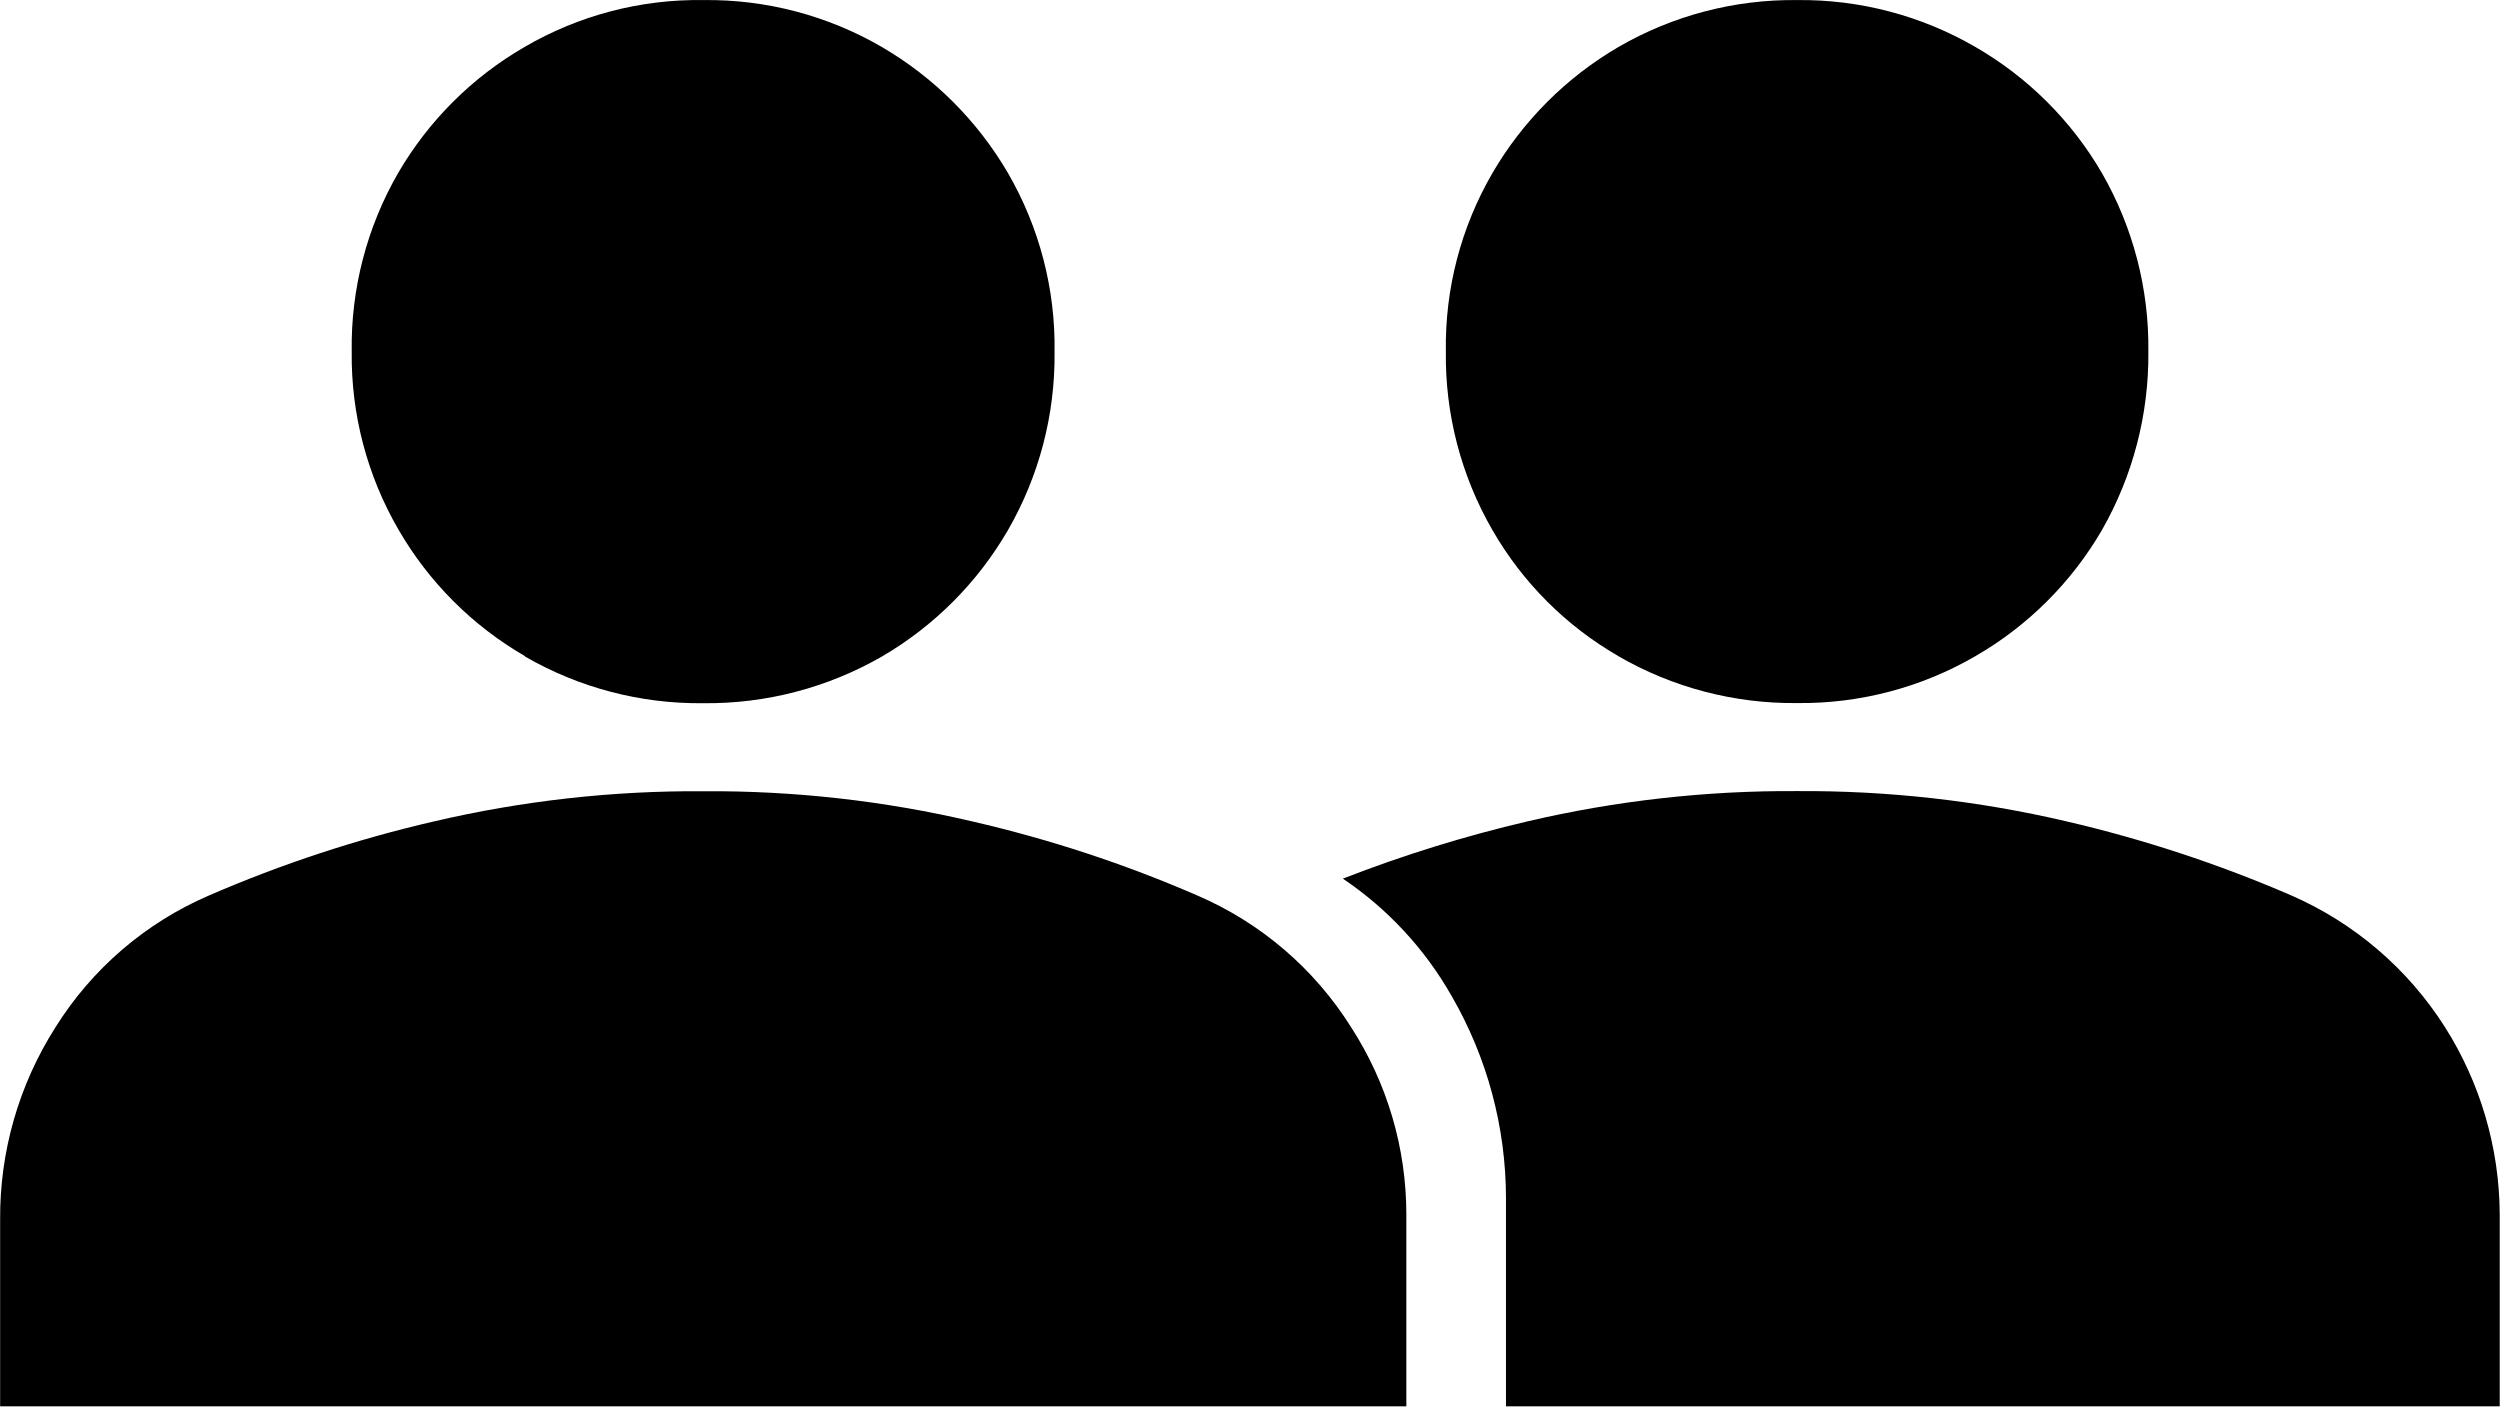
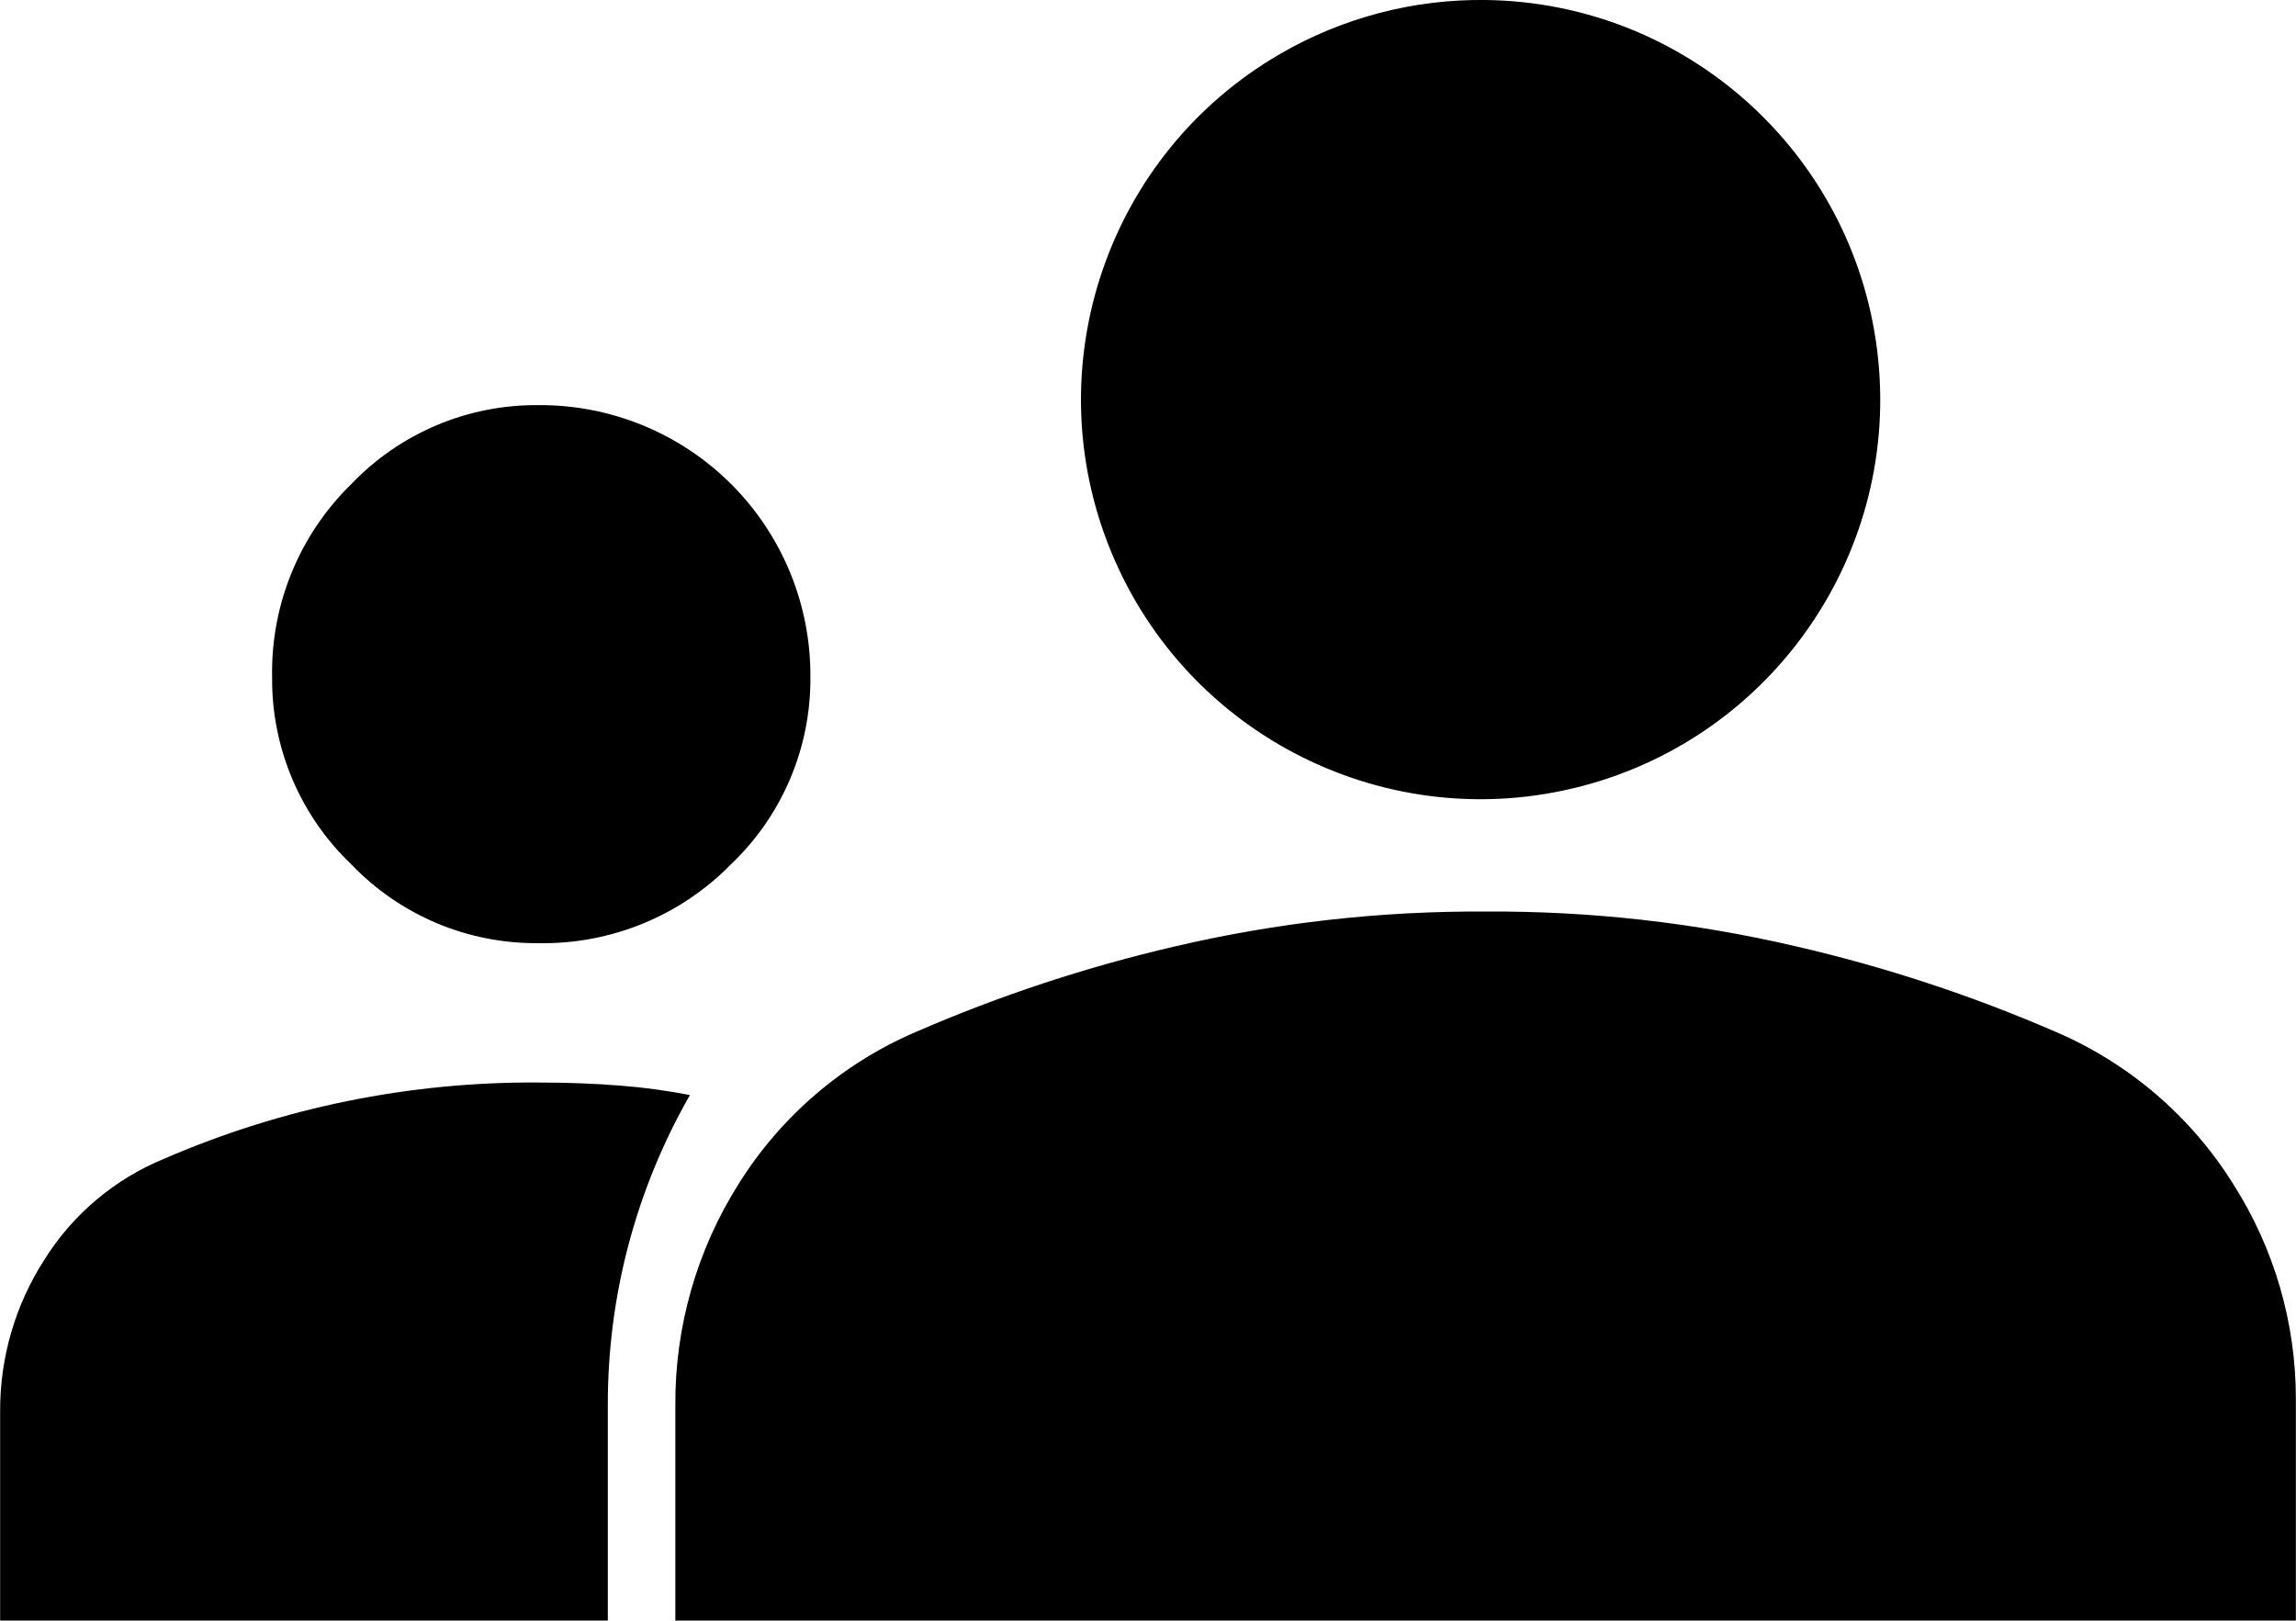
- <svg xmlns="http://www.w3.org/2000/svg" width="35.555" height="20" viewBox="0 0 35.555 20">
-   <path id="members" d="M-11903.451,31h-14.133V28.04a5.748,5.748,0,0,0-.773-2.876,4.97,4.97,0,0,0-1.547-1.669,19.39,19.39,0,0,1,2.633-.816,16.363,16.363,0,0,1,3.826-.429,16.351,16.351,0,0,1,3.826.429,18.738,18.738,0,0,1,3.2,1.053,4.923,4.923,0,0,1,2.189,1.874,5.018,5.018,0,0,1,.779,2.657V31ZM-11939,31V28.343a5.026,5.026,0,0,1,.785-2.731,4.825,4.825,0,0,1,2.186-1.878,18.508,18.508,0,0,1,3.2-1.053,16.339,16.339,0,0,1,3.828-.429,16.275,16.275,0,0,1,3.826.429,18.4,18.4,0,0,1,3.2,1.053,4.84,4.84,0,0,1,2.191,1.878,4.9,4.9,0,0,1,.783,2.652V31Zm10-8.749h0Zm13.016-1.92a4.868,4.868,0,0,1-1.793-1.794,4.95,4.95,0,0,1-.662-2.54,4.9,4.9,0,0,1,.662-2.536,4.977,4.977,0,0,1,1.793-1.794,4.952,4.952,0,0,1,2.541-.667,4.941,4.941,0,0,1,2.535.667,4.932,4.932,0,0,1,1.8,1.794,4.963,4.963,0,0,1,.66,2.536,5.017,5.017,0,0,1-.66,2.54,4.935,4.935,0,0,1-1.8,1.794,4.941,4.941,0,0,1-2.535.667A4.972,4.972,0,0,1-11915.986,20.331Zm-15.551,0a4.927,4.927,0,0,1-1.8-1.8A4.925,4.925,0,0,1-11934,16a4.942,4.942,0,0,1,.66-2.54,4.944,4.944,0,0,1,1.8-1.794A4.9,4.9,0,0,1-11929,11a4.929,4.929,0,0,1,2.539.667,4.988,4.988,0,0,1,1.795,1.794,4.925,4.925,0,0,1,.662,2.54,4.965,4.965,0,0,1-.662,2.536,4.956,4.956,0,0,1-1.795,1.8A4.987,4.987,0,0,1-11929,21,4.952,4.952,0,0,1-11931.537,20.335Z" transform="translate(11939.002 -10.999)" />
+ <svg xmlns="http://www.w3.org/2000/svg" width="17.002" height="12.001" viewBox="0 0 17.002 12.001">
+   <path id="members" d="M12,12.75a9.845,9.845,0,0,1,2.3.258,11.107,11.107,0,0,1,1.922.633,2.893,2.893,0,0,1,1.313,1.125A2.956,2.956,0,0,1,18,16.36V18H6V16.407a3.035,3.035,0,0,1,.469-1.641,2.893,2.893,0,0,1,1.313-1.125A11.107,11.107,0,0,1,9.7,13.008,9.845,9.845,0,0,1,12,12.75Zm-7.016.234a1.946,1.946,0,0,0,1.43-.586A1.891,1.891,0,0,0,7,11.015,2,2,0,0,0,4.984,9,1.891,1.891,0,0,0,3.6,9.585a1.946,1.946,0,0,0-.586,1.43A1.891,1.891,0,0,0,3.6,12.4,1.891,1.891,0,0,0,4.984,12.984Zm1.125,1.125a4.48,4.48,0,0,0-.516-.07q-.282-.023-.609-.023a6.845,6.845,0,0,0-2.766.563,1.893,1.893,0,0,0-.891.75A2.057,2.057,0,0,0,1,16.454V18H5.5V16.407a4.6,4.6,0,0,1,.609-2.3ZM12,6a2.959,2.959,0,1,1-1.523.4A2.955,2.955,0,0,1,12,6Z" transform="translate(-0.999 -6)" />
</svg>
